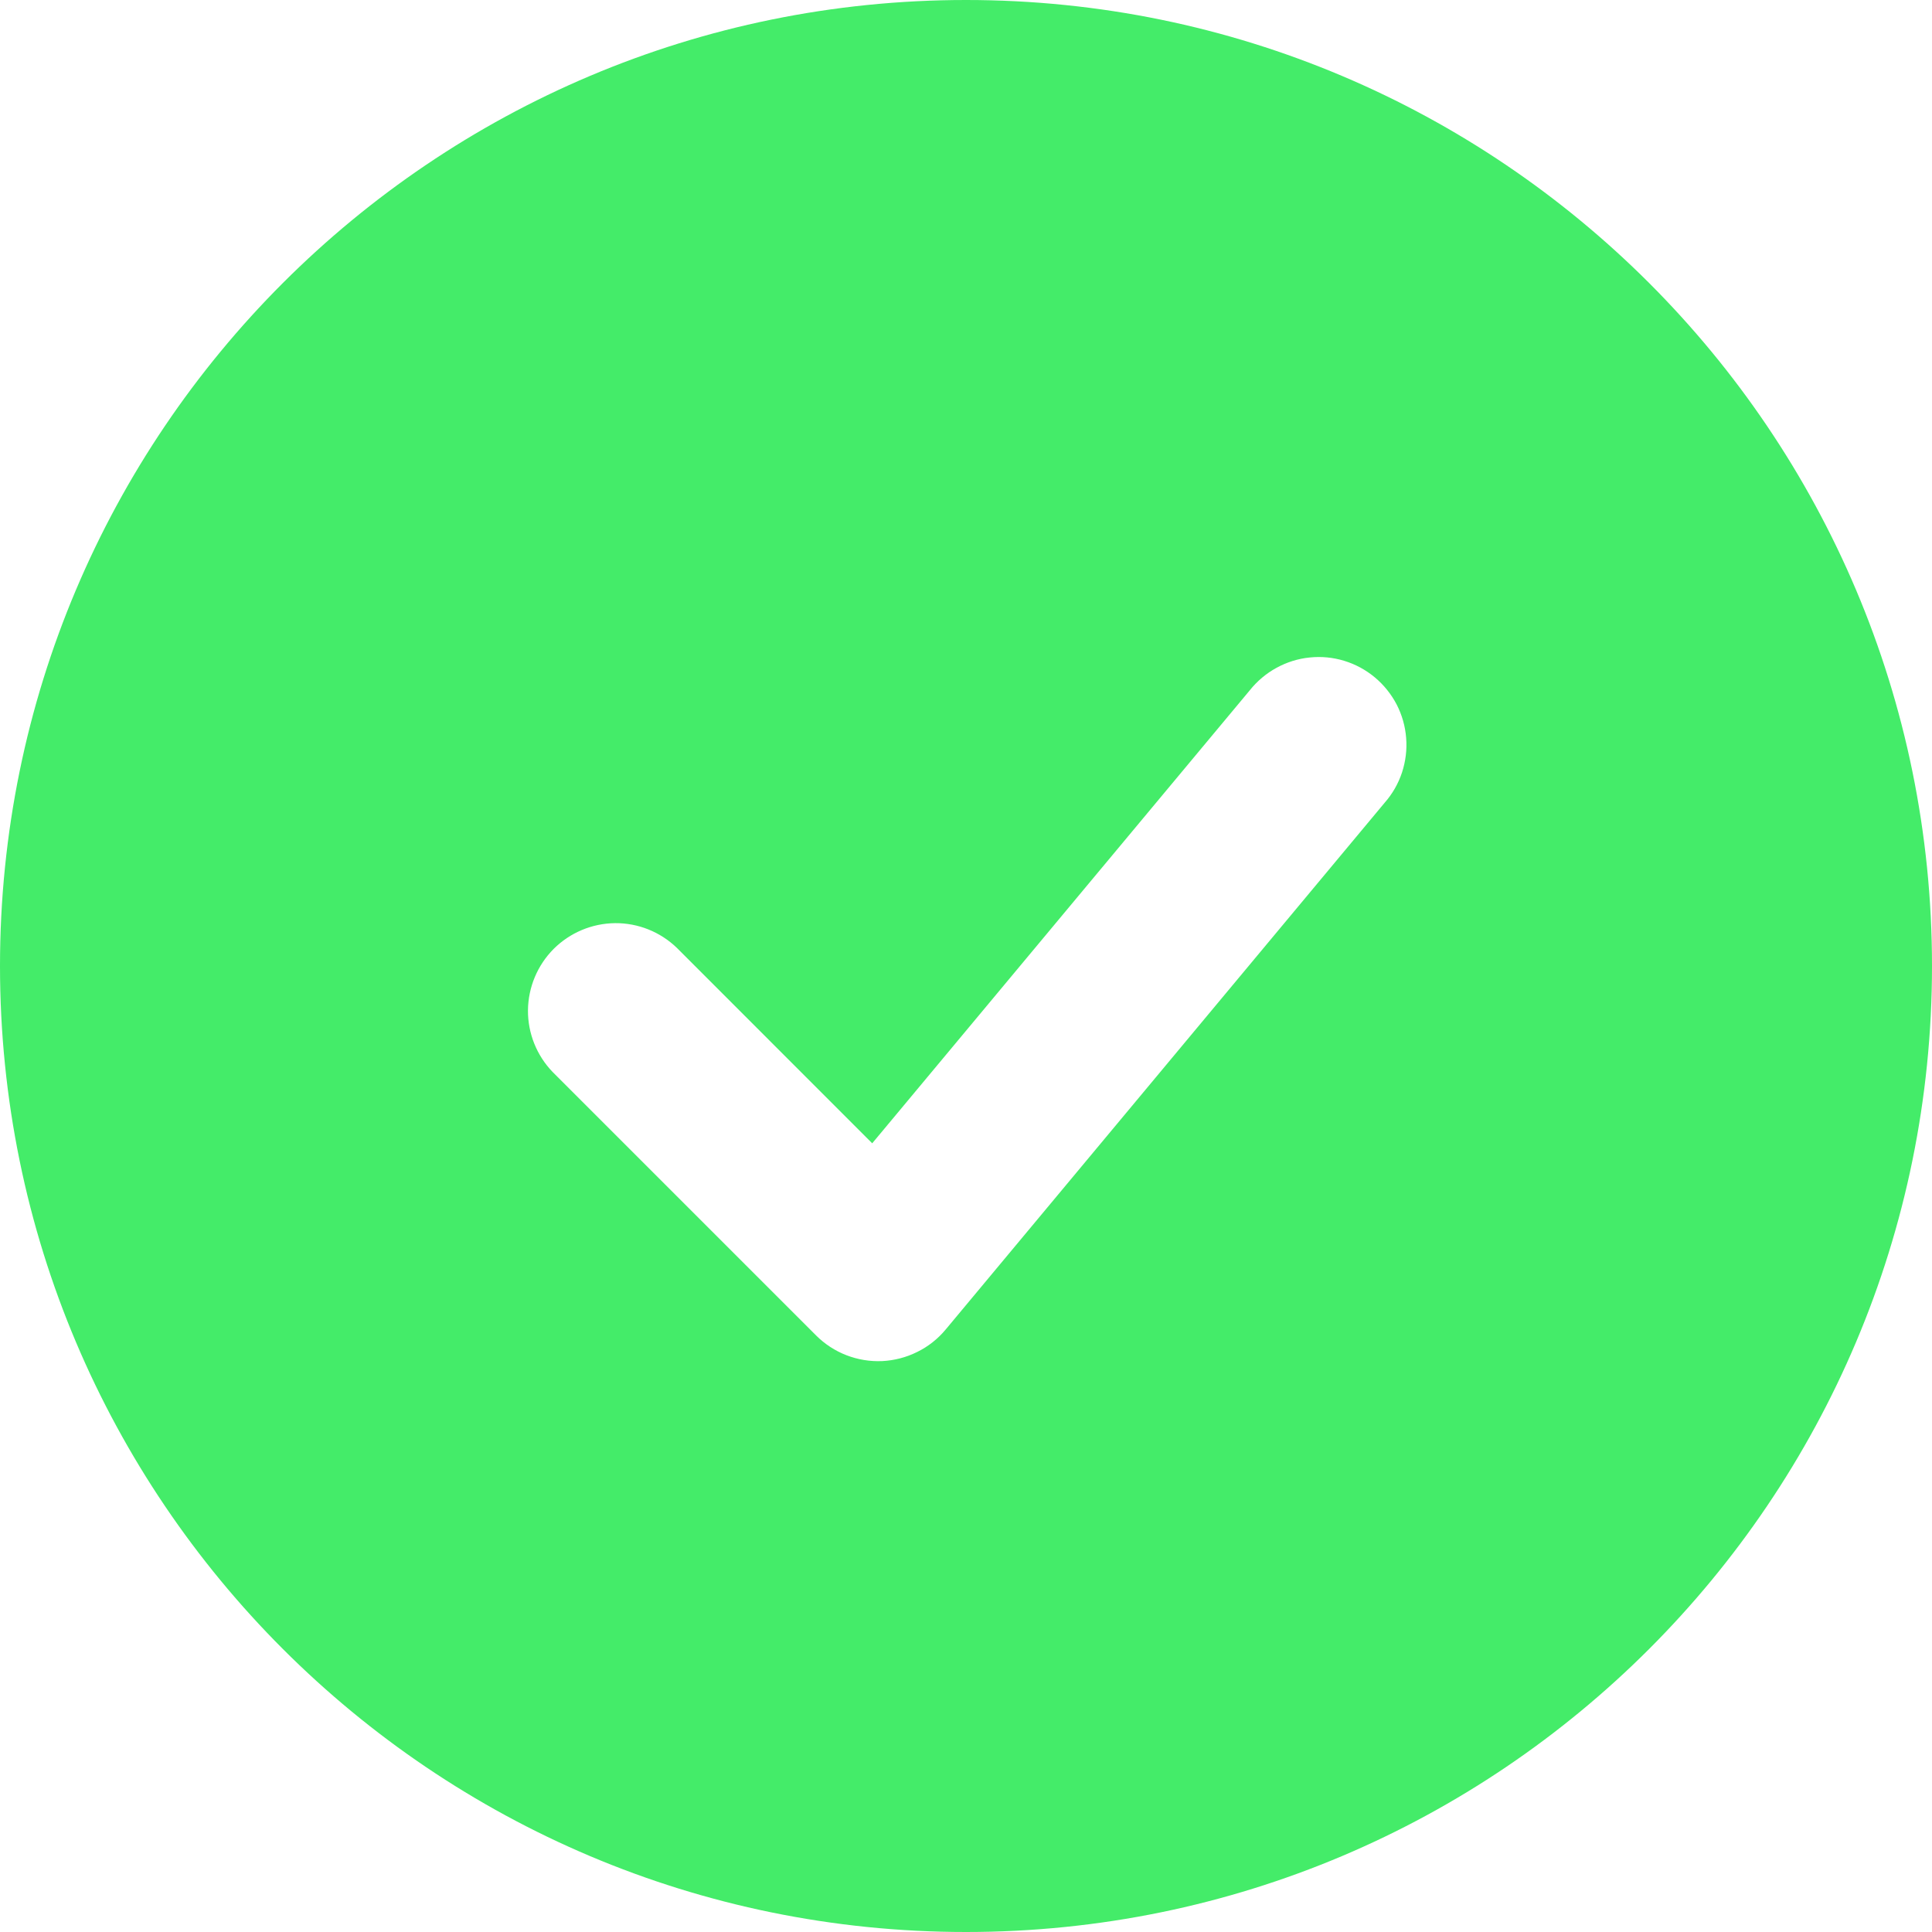
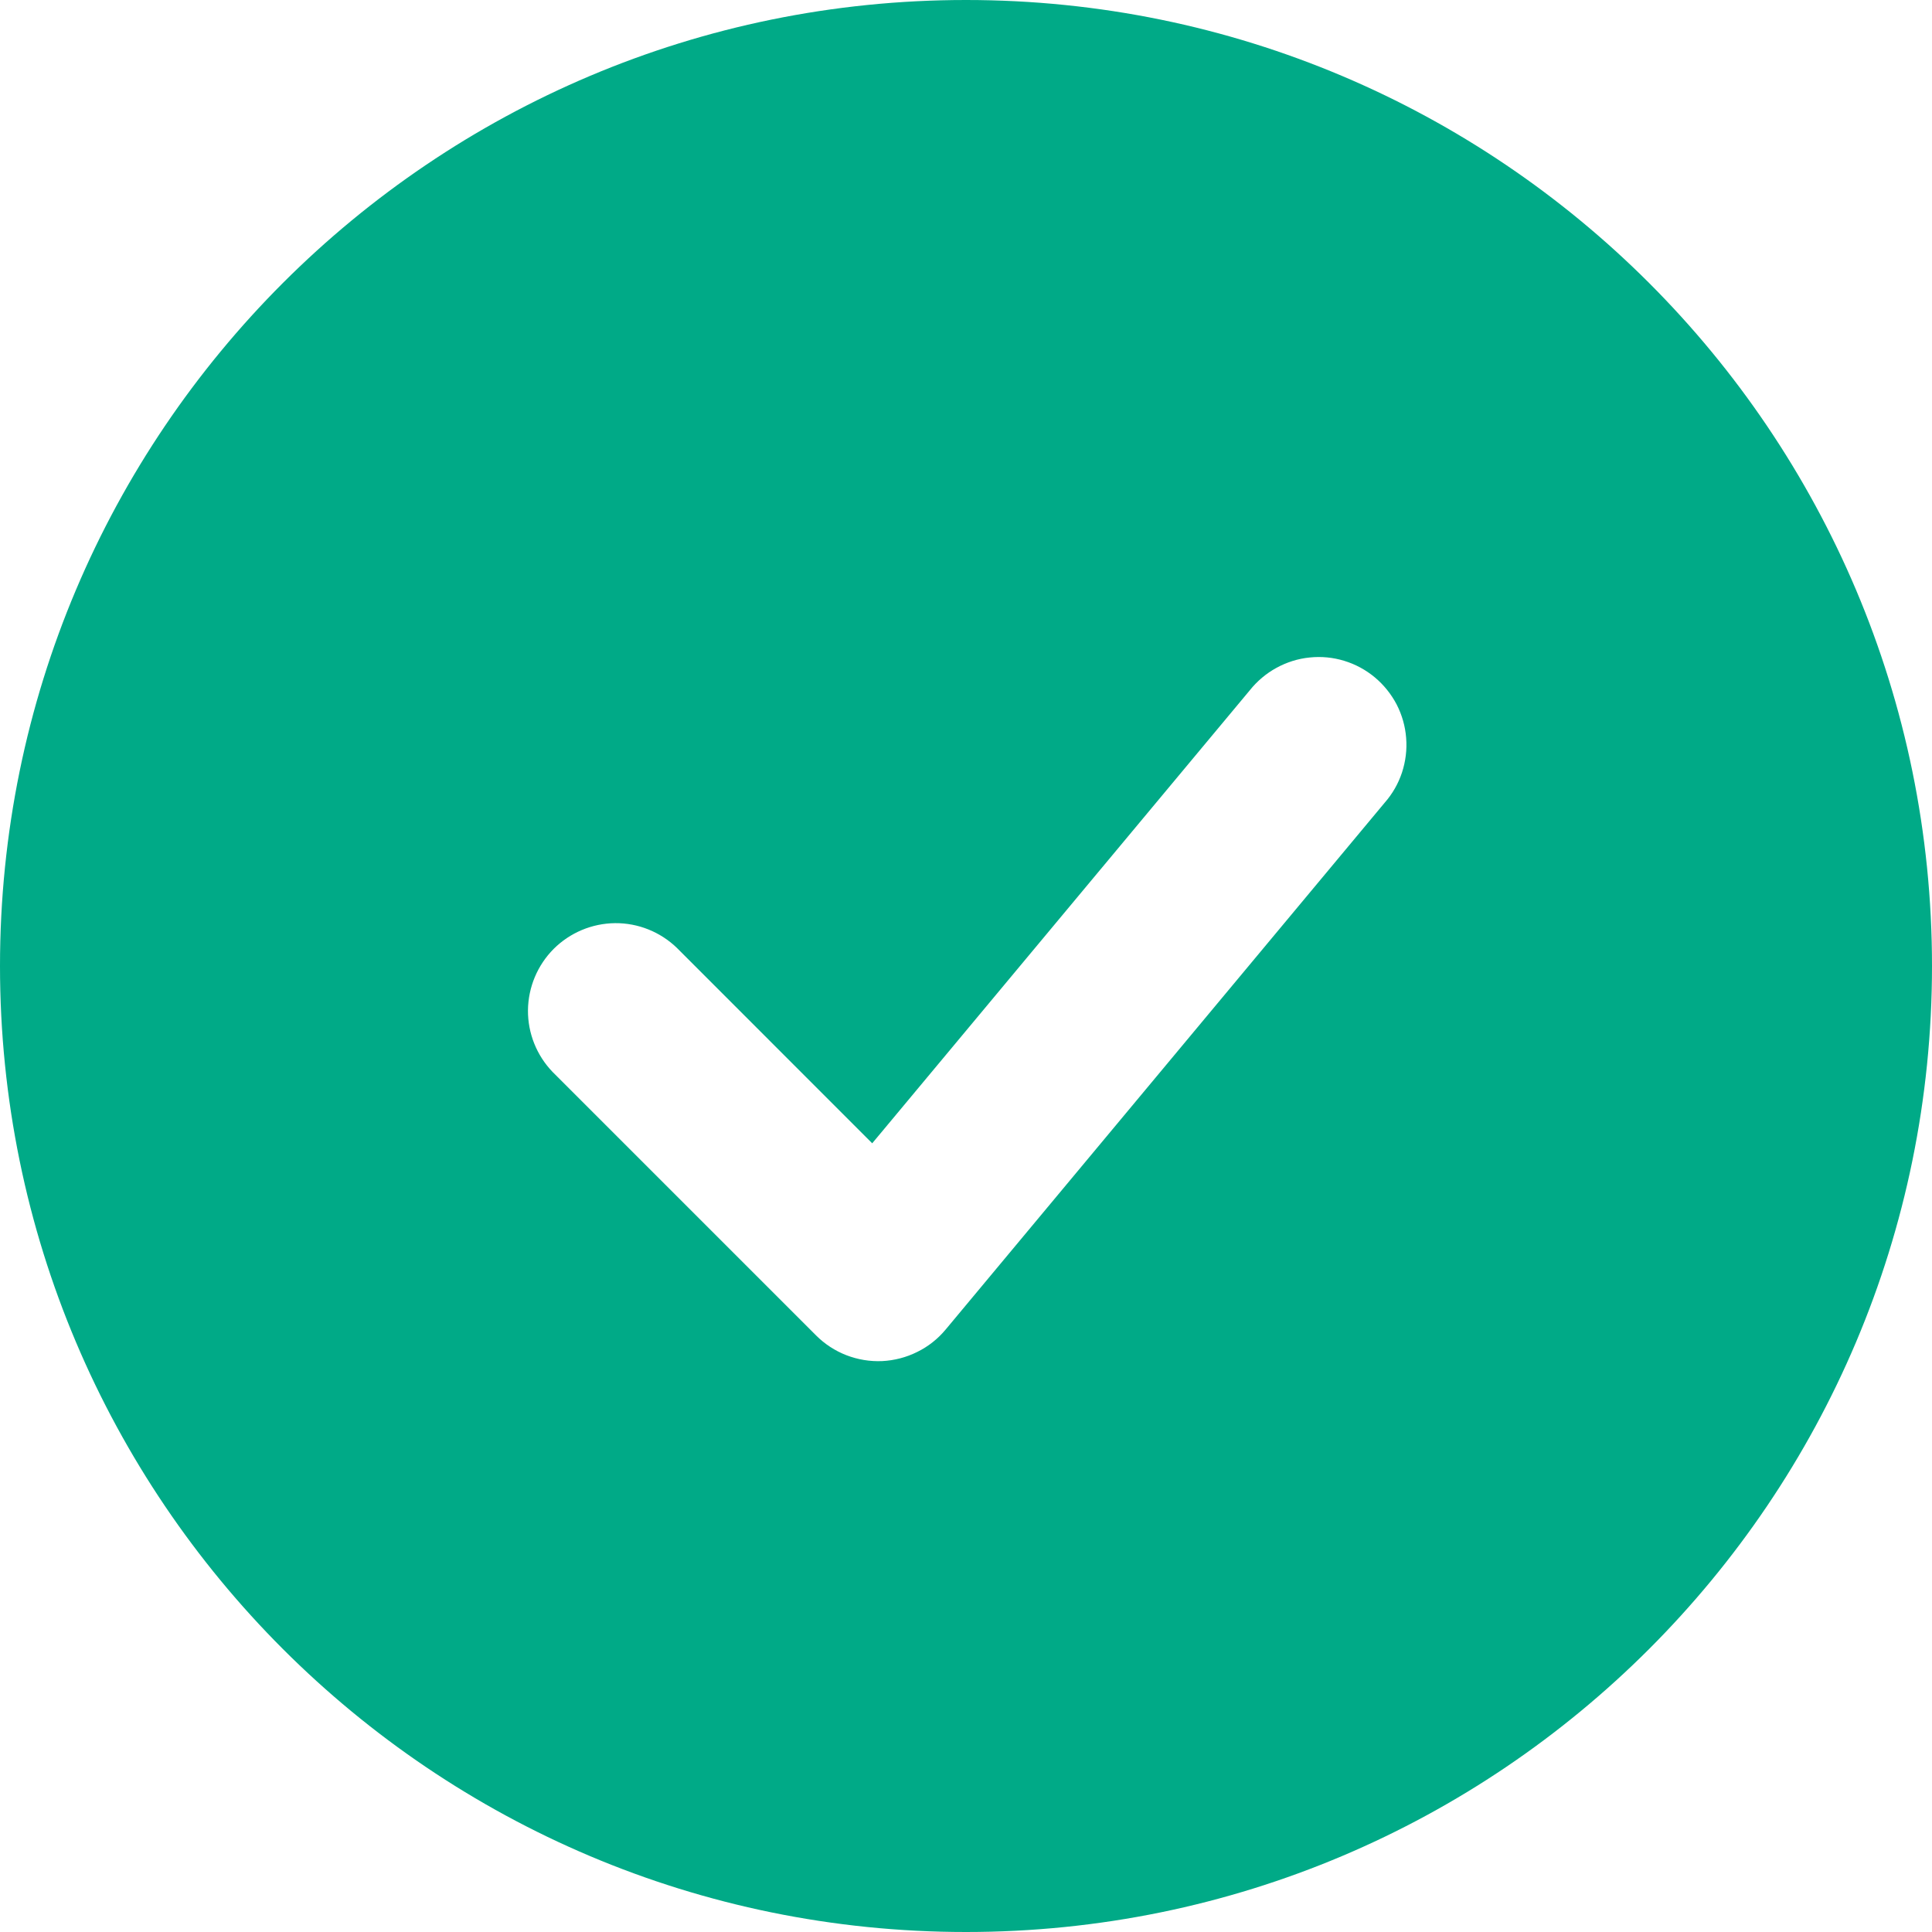
<svg xmlns="http://www.w3.org/2000/svg" width="22" height="22" viewBox="0 0 22 22" fill="none">
-   <path fill-rule="evenodd" clip-rule="evenodd" d="M11 0C4.925 0 0 4.925 0 11C0 17.075 4.925 22 11 22C17.075 22 22 17.075 22 11C22 4.925 17.075 0 11 0ZM15.768 9.14C15.856 9.04 15.923 8.923 15.965 8.796C16.006 8.67 16.023 8.536 16.012 8.403C16.002 8.27 15.965 8.141 15.904 8.022C15.842 7.904 15.758 7.799 15.655 7.713C15.553 7.628 15.435 7.564 15.307 7.525C15.18 7.486 15.046 7.473 14.913 7.487C14.78 7.5 14.652 7.541 14.535 7.605C14.418 7.669 14.315 7.756 14.232 7.86L9.932 13.019L7.707 10.793C7.518 10.611 7.266 10.51 7.004 10.512C6.741 10.515 6.491 10.62 6.305 10.805C6.12 10.991 6.015 11.241 6.012 11.504C6.01 11.766 6.111 12.018 6.293 12.207L9.293 15.207C9.391 15.305 9.509 15.382 9.638 15.432C9.768 15.482 9.906 15.505 10.045 15.499C10.184 15.492 10.32 15.457 10.444 15.395C10.569 15.334 10.679 15.247 10.768 15.14L15.768 9.14Z" fill="#44EC69" />
+   <path fill-rule="evenodd" clip-rule="evenodd" d="M11 0C4.925 0 0 4.925 0 11C0 17.075 4.925 22 11 22C17.075 22 22 17.075 22 11C22 4.925 17.075 0 11 0ZM15.768 9.14C15.856 9.04 15.923 8.923 15.965 8.796C16.006 8.67 16.023 8.536 16.012 8.403C16.002 8.27 15.965 8.141 15.904 8.022C15.842 7.904 15.758 7.799 15.655 7.713C15.553 7.628 15.435 7.564 15.307 7.525C15.18 7.486 15.046 7.473 14.913 7.487C14.78 7.5 14.652 7.541 14.535 7.605C14.418 7.669 14.315 7.756 14.232 7.86L9.932 13.019L7.707 10.793C7.518 10.611 7.266 10.51 7.004 10.512C6.741 10.515 6.491 10.62 6.305 10.805C6.12 10.991 6.015 11.241 6.012 11.504C6.01 11.766 6.111 12.018 6.293 12.207L9.293 15.207C9.391 15.305 9.509 15.382 9.638 15.432C9.768 15.482 9.906 15.505 10.045 15.499C10.184 15.492 10.32 15.457 10.444 15.395C10.569 15.334 10.679 15.247 10.768 15.14L15.768 9.14Z" fill="#00aa87" />
</svg>
